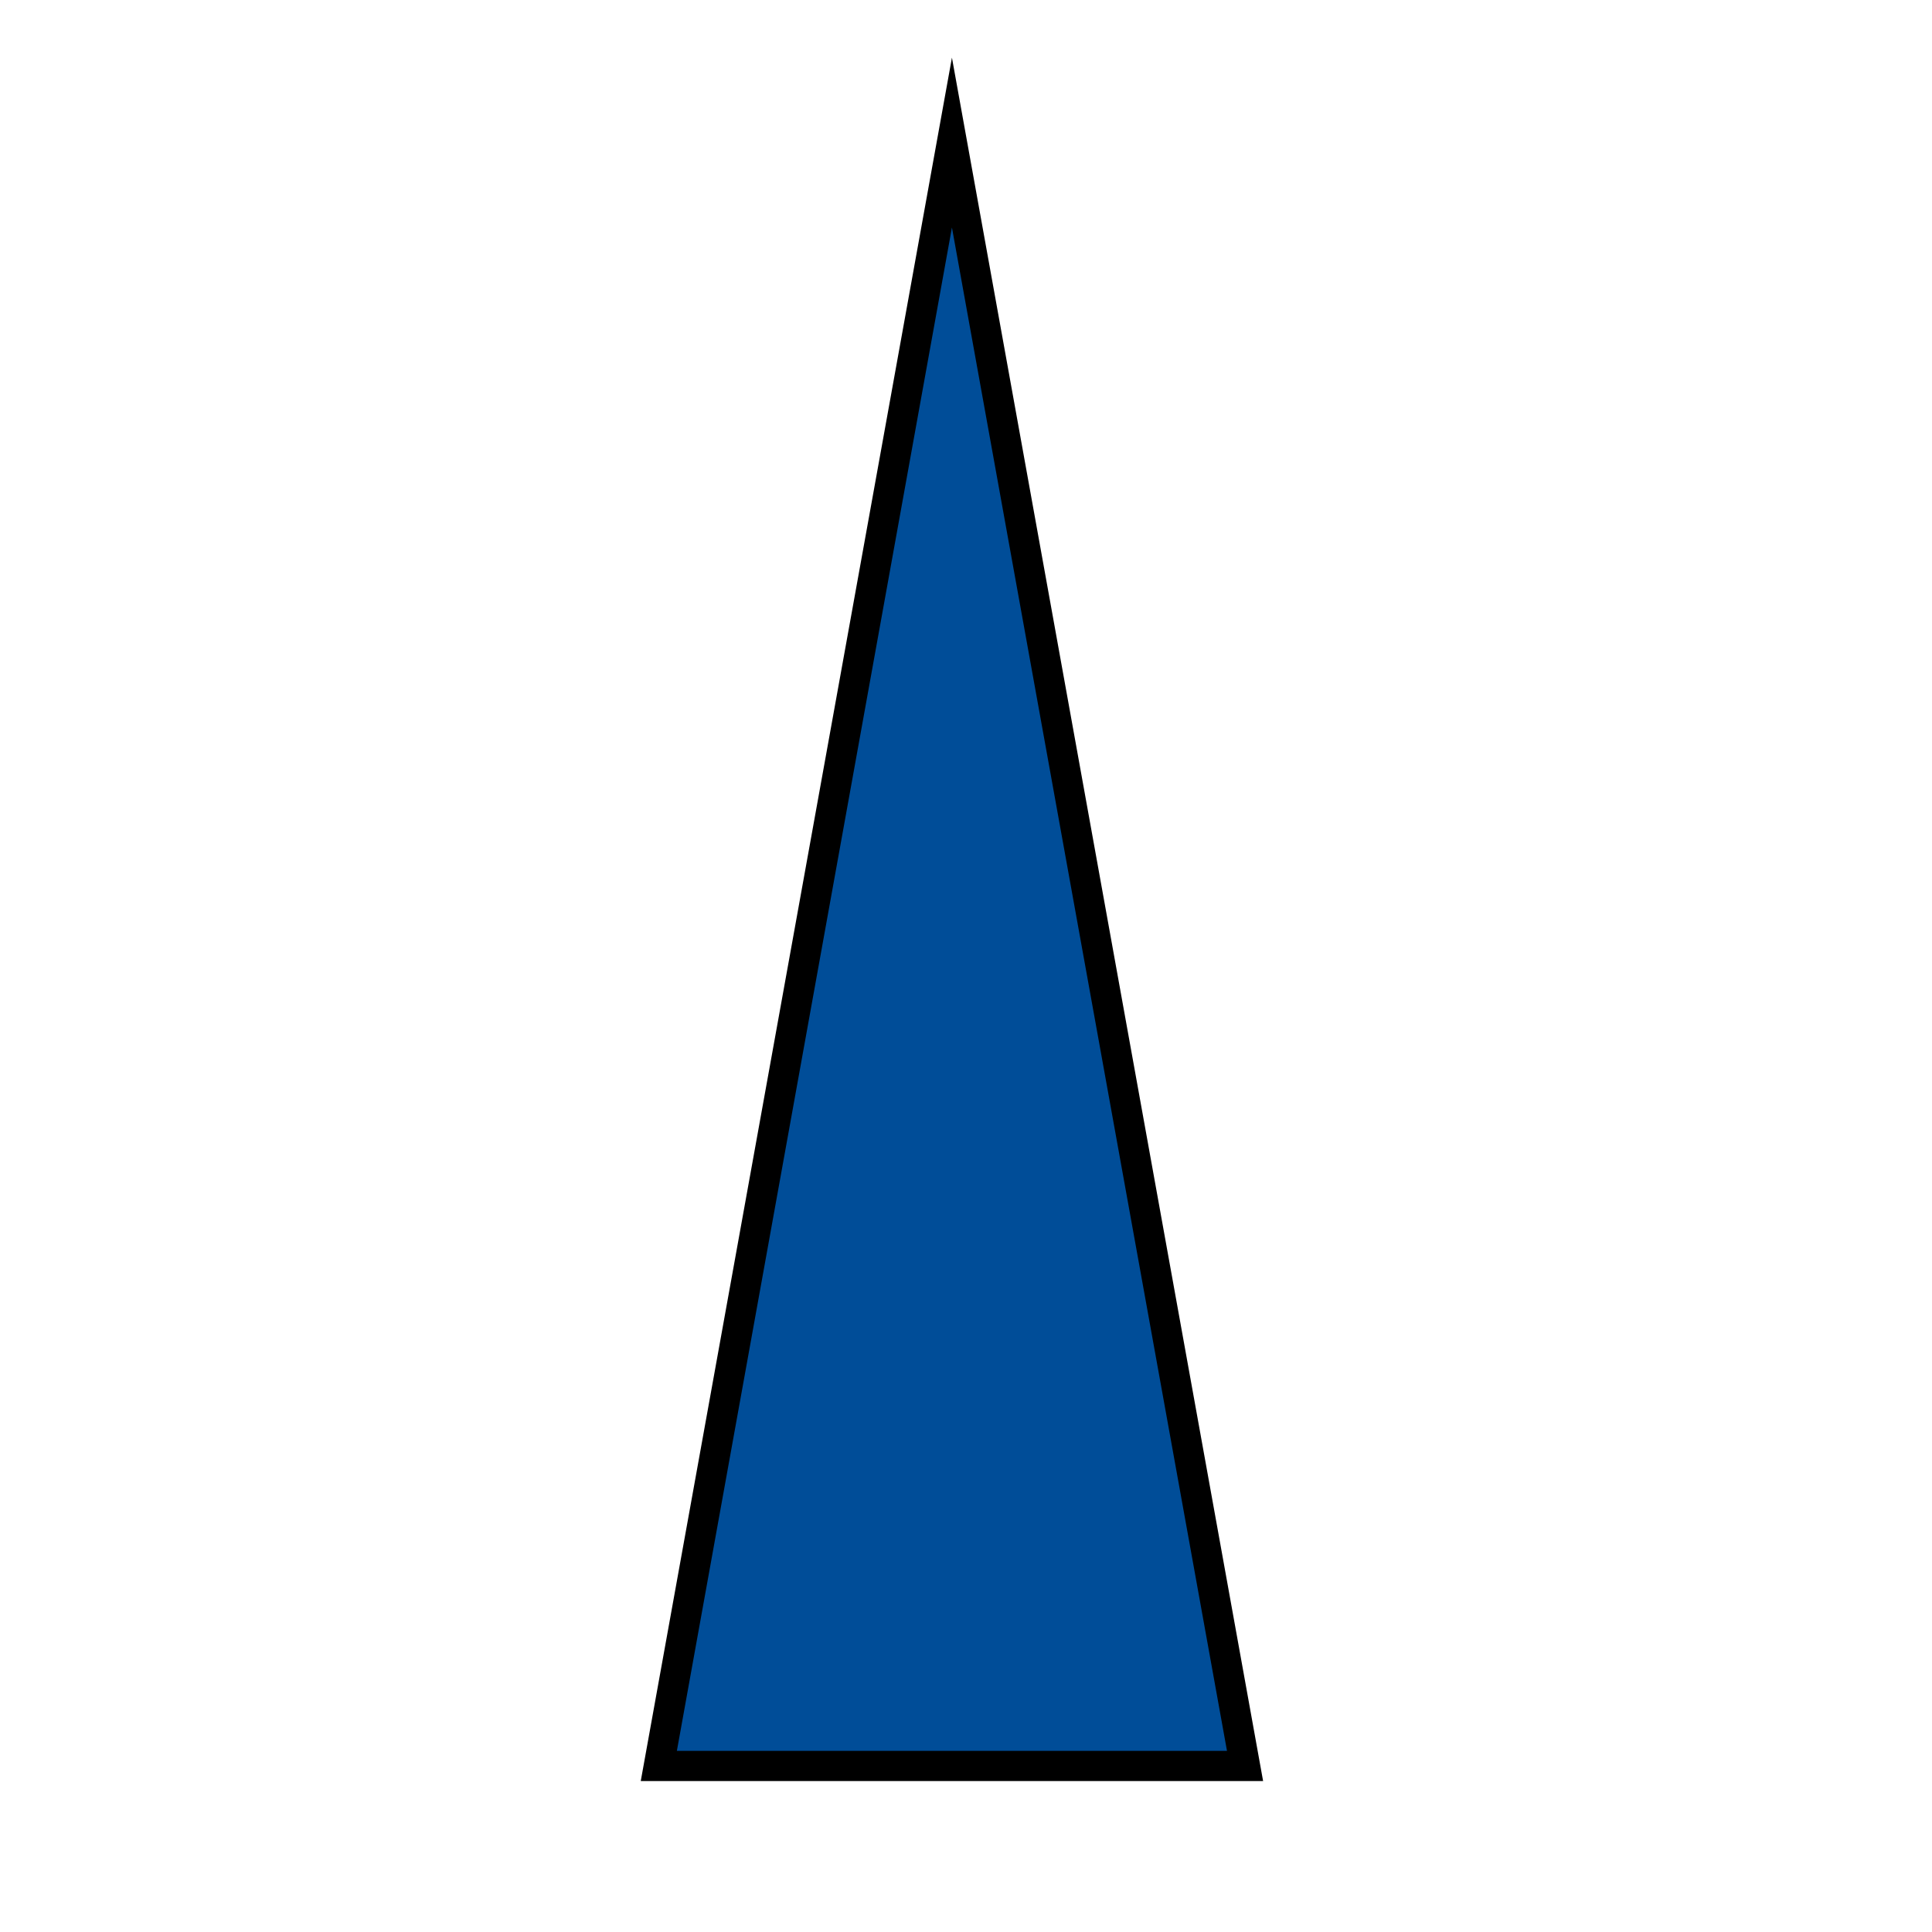
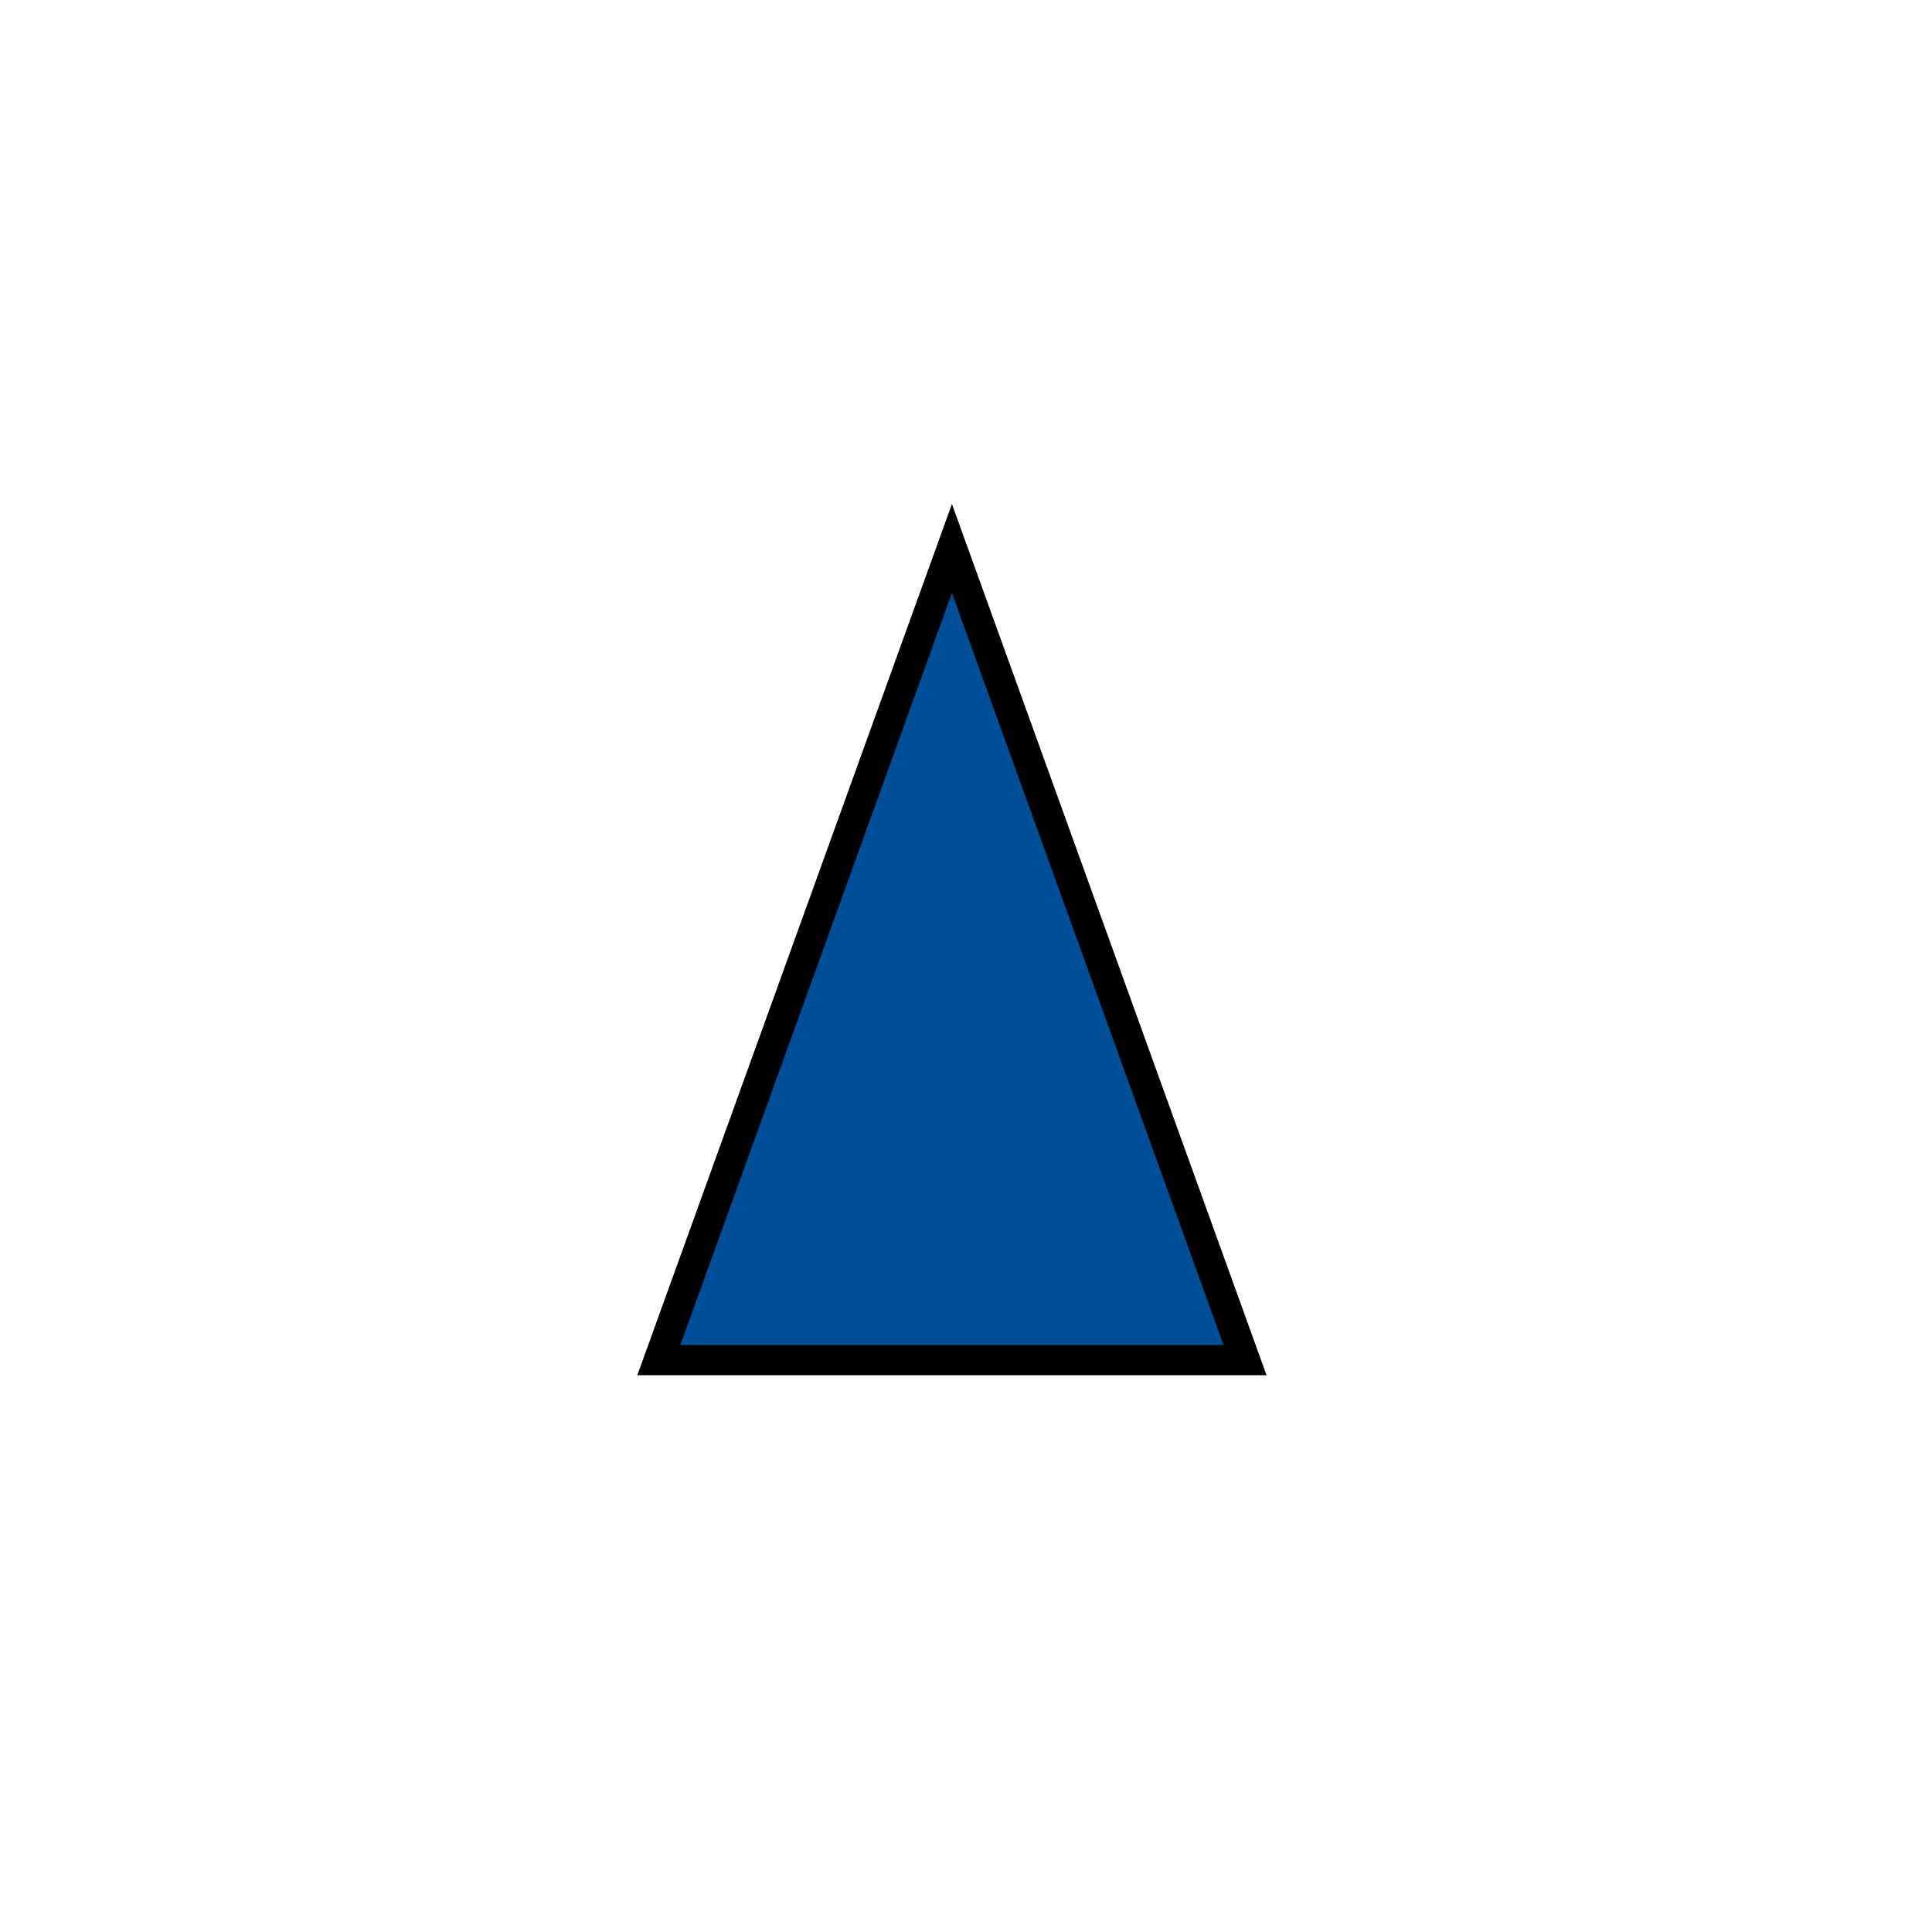
<svg xmlns="http://www.w3.org/2000/svg" version="1.1" id="Слой_1" x="0px" y="0px" width="64px" height="64px" viewBox="0 0 64 64" enable-background="new 0 0 64 64" xml:space="preserve">
-   <polygon fill="#004D98" stroke="#000000" stroke-miterlimit="10" points="21.824,58.5 31.534,4.723 41.244,58.5 " />
+   <polygon fill="#004D98" stroke="#000000" stroke-miterlimit="10" points="21.824,45.056 31.534,18.167 41.244,45.056 " />
</svg>
